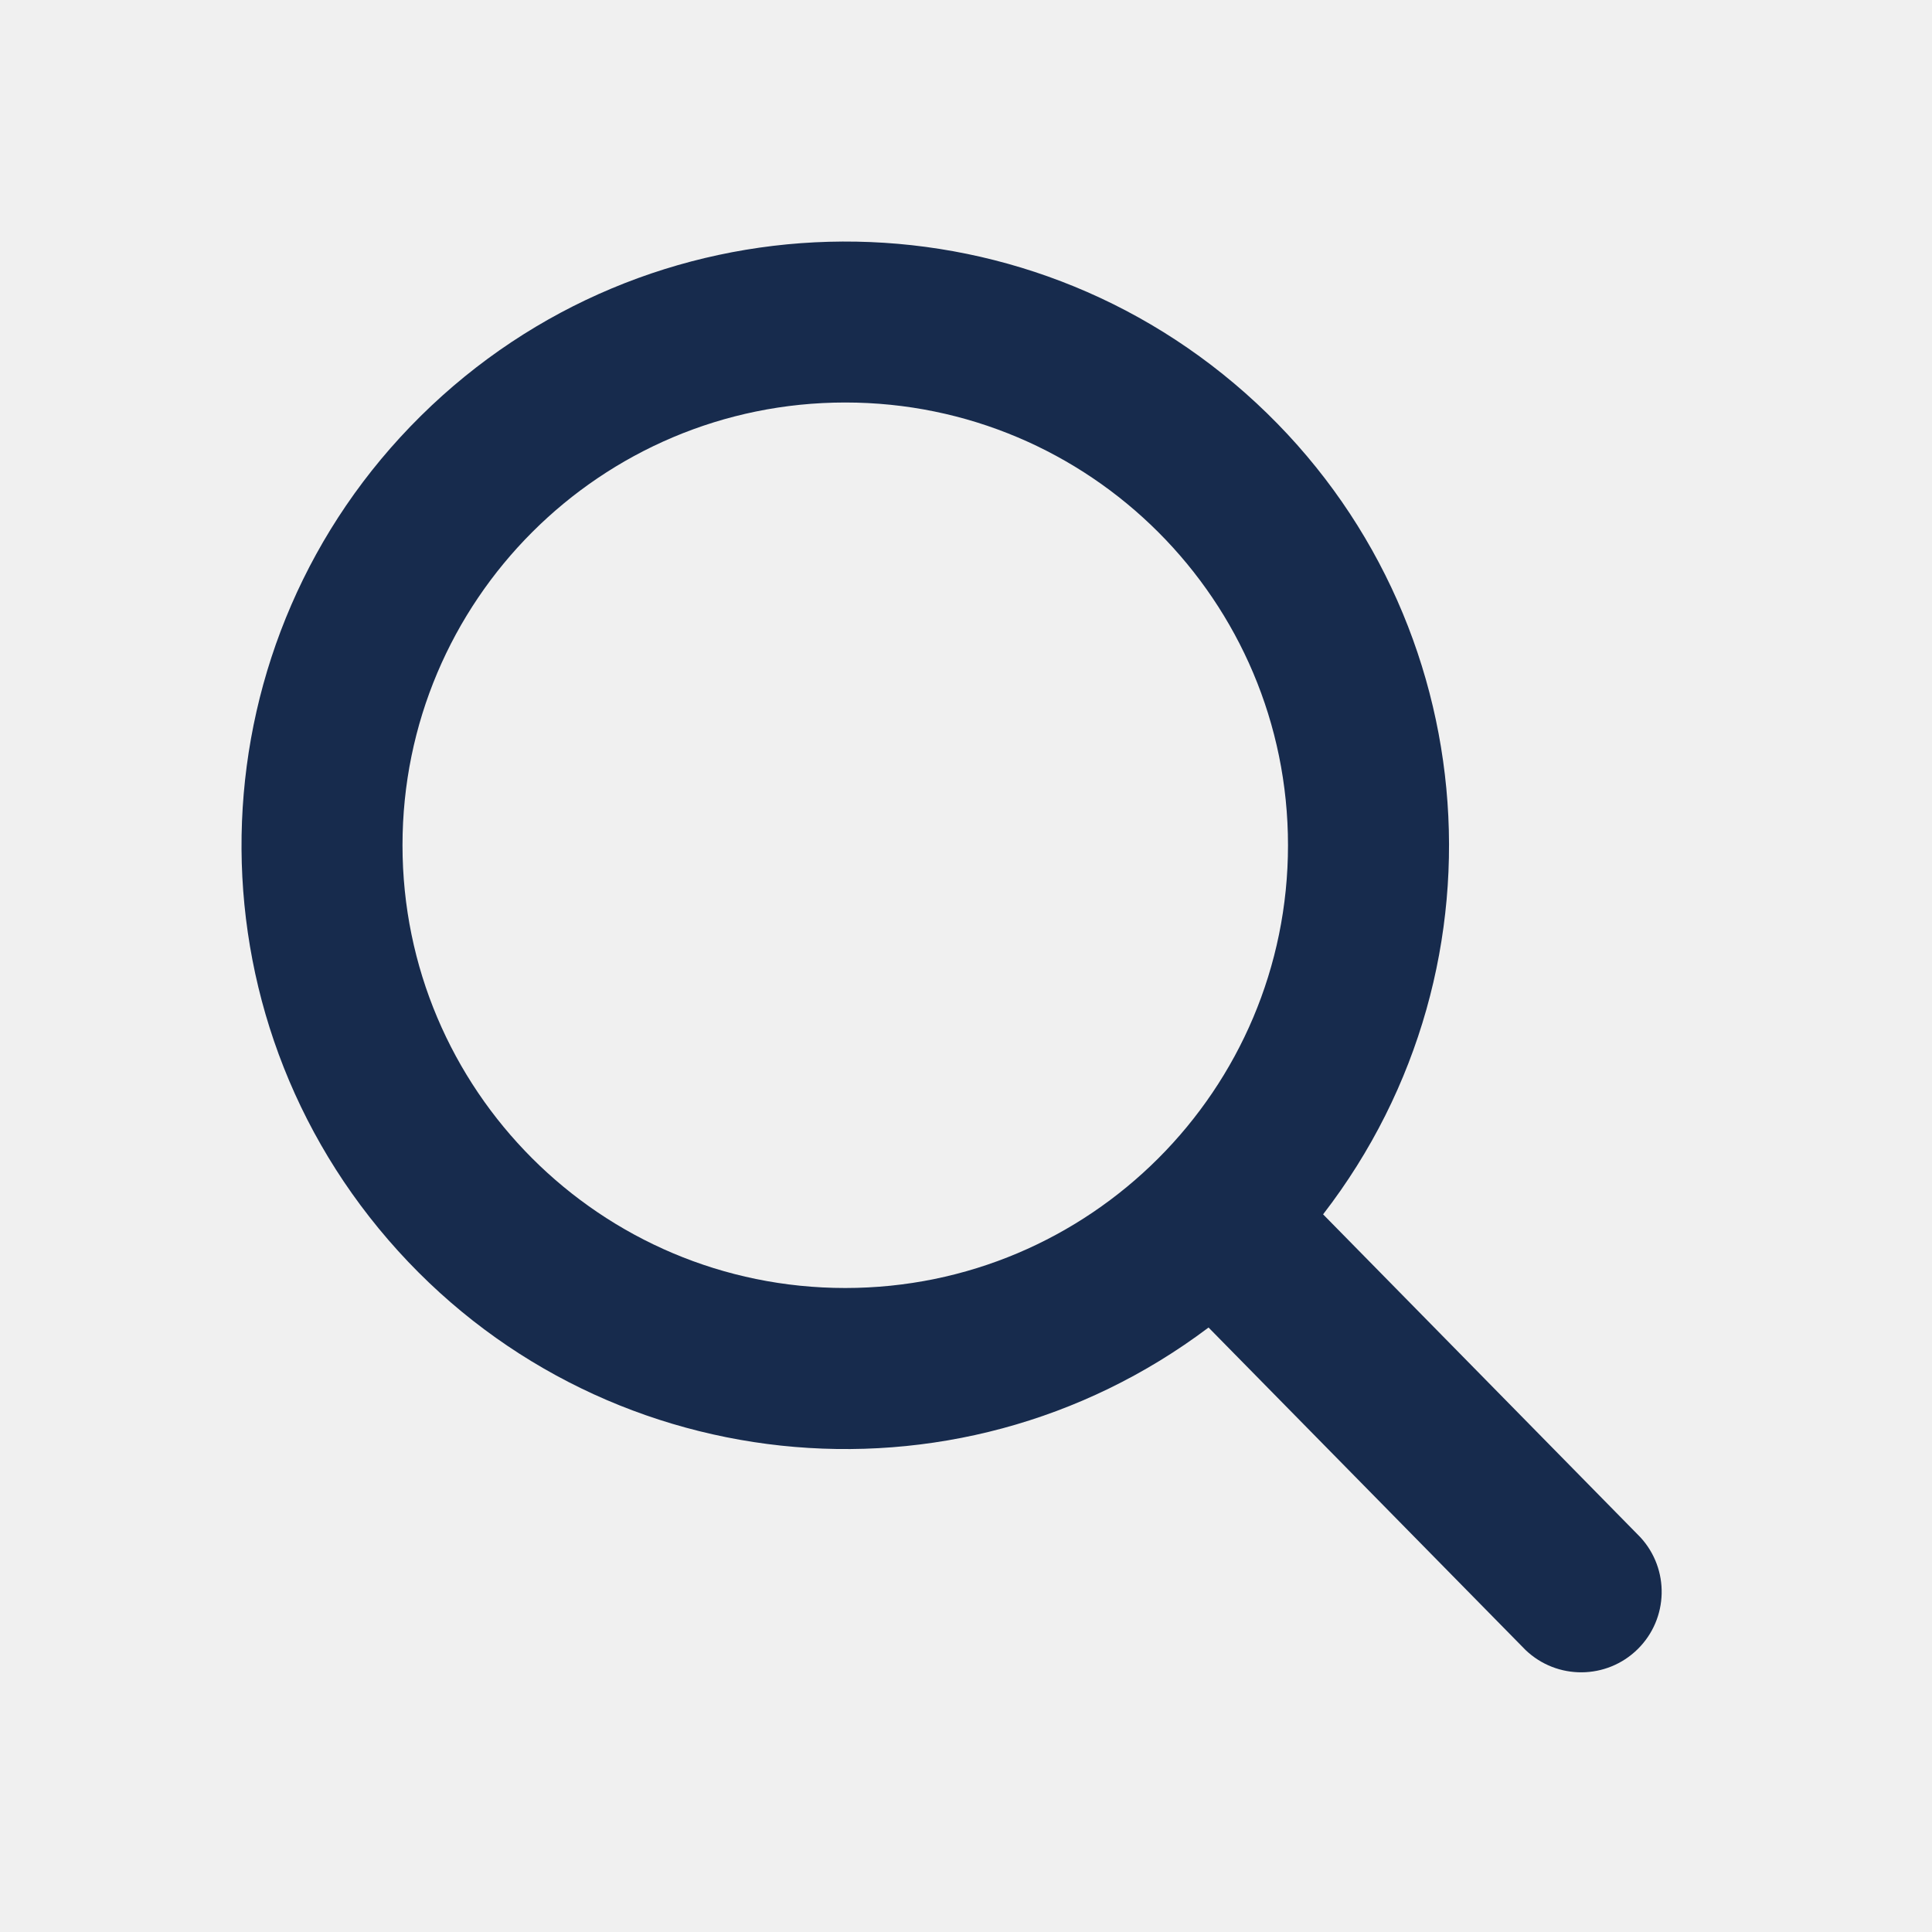
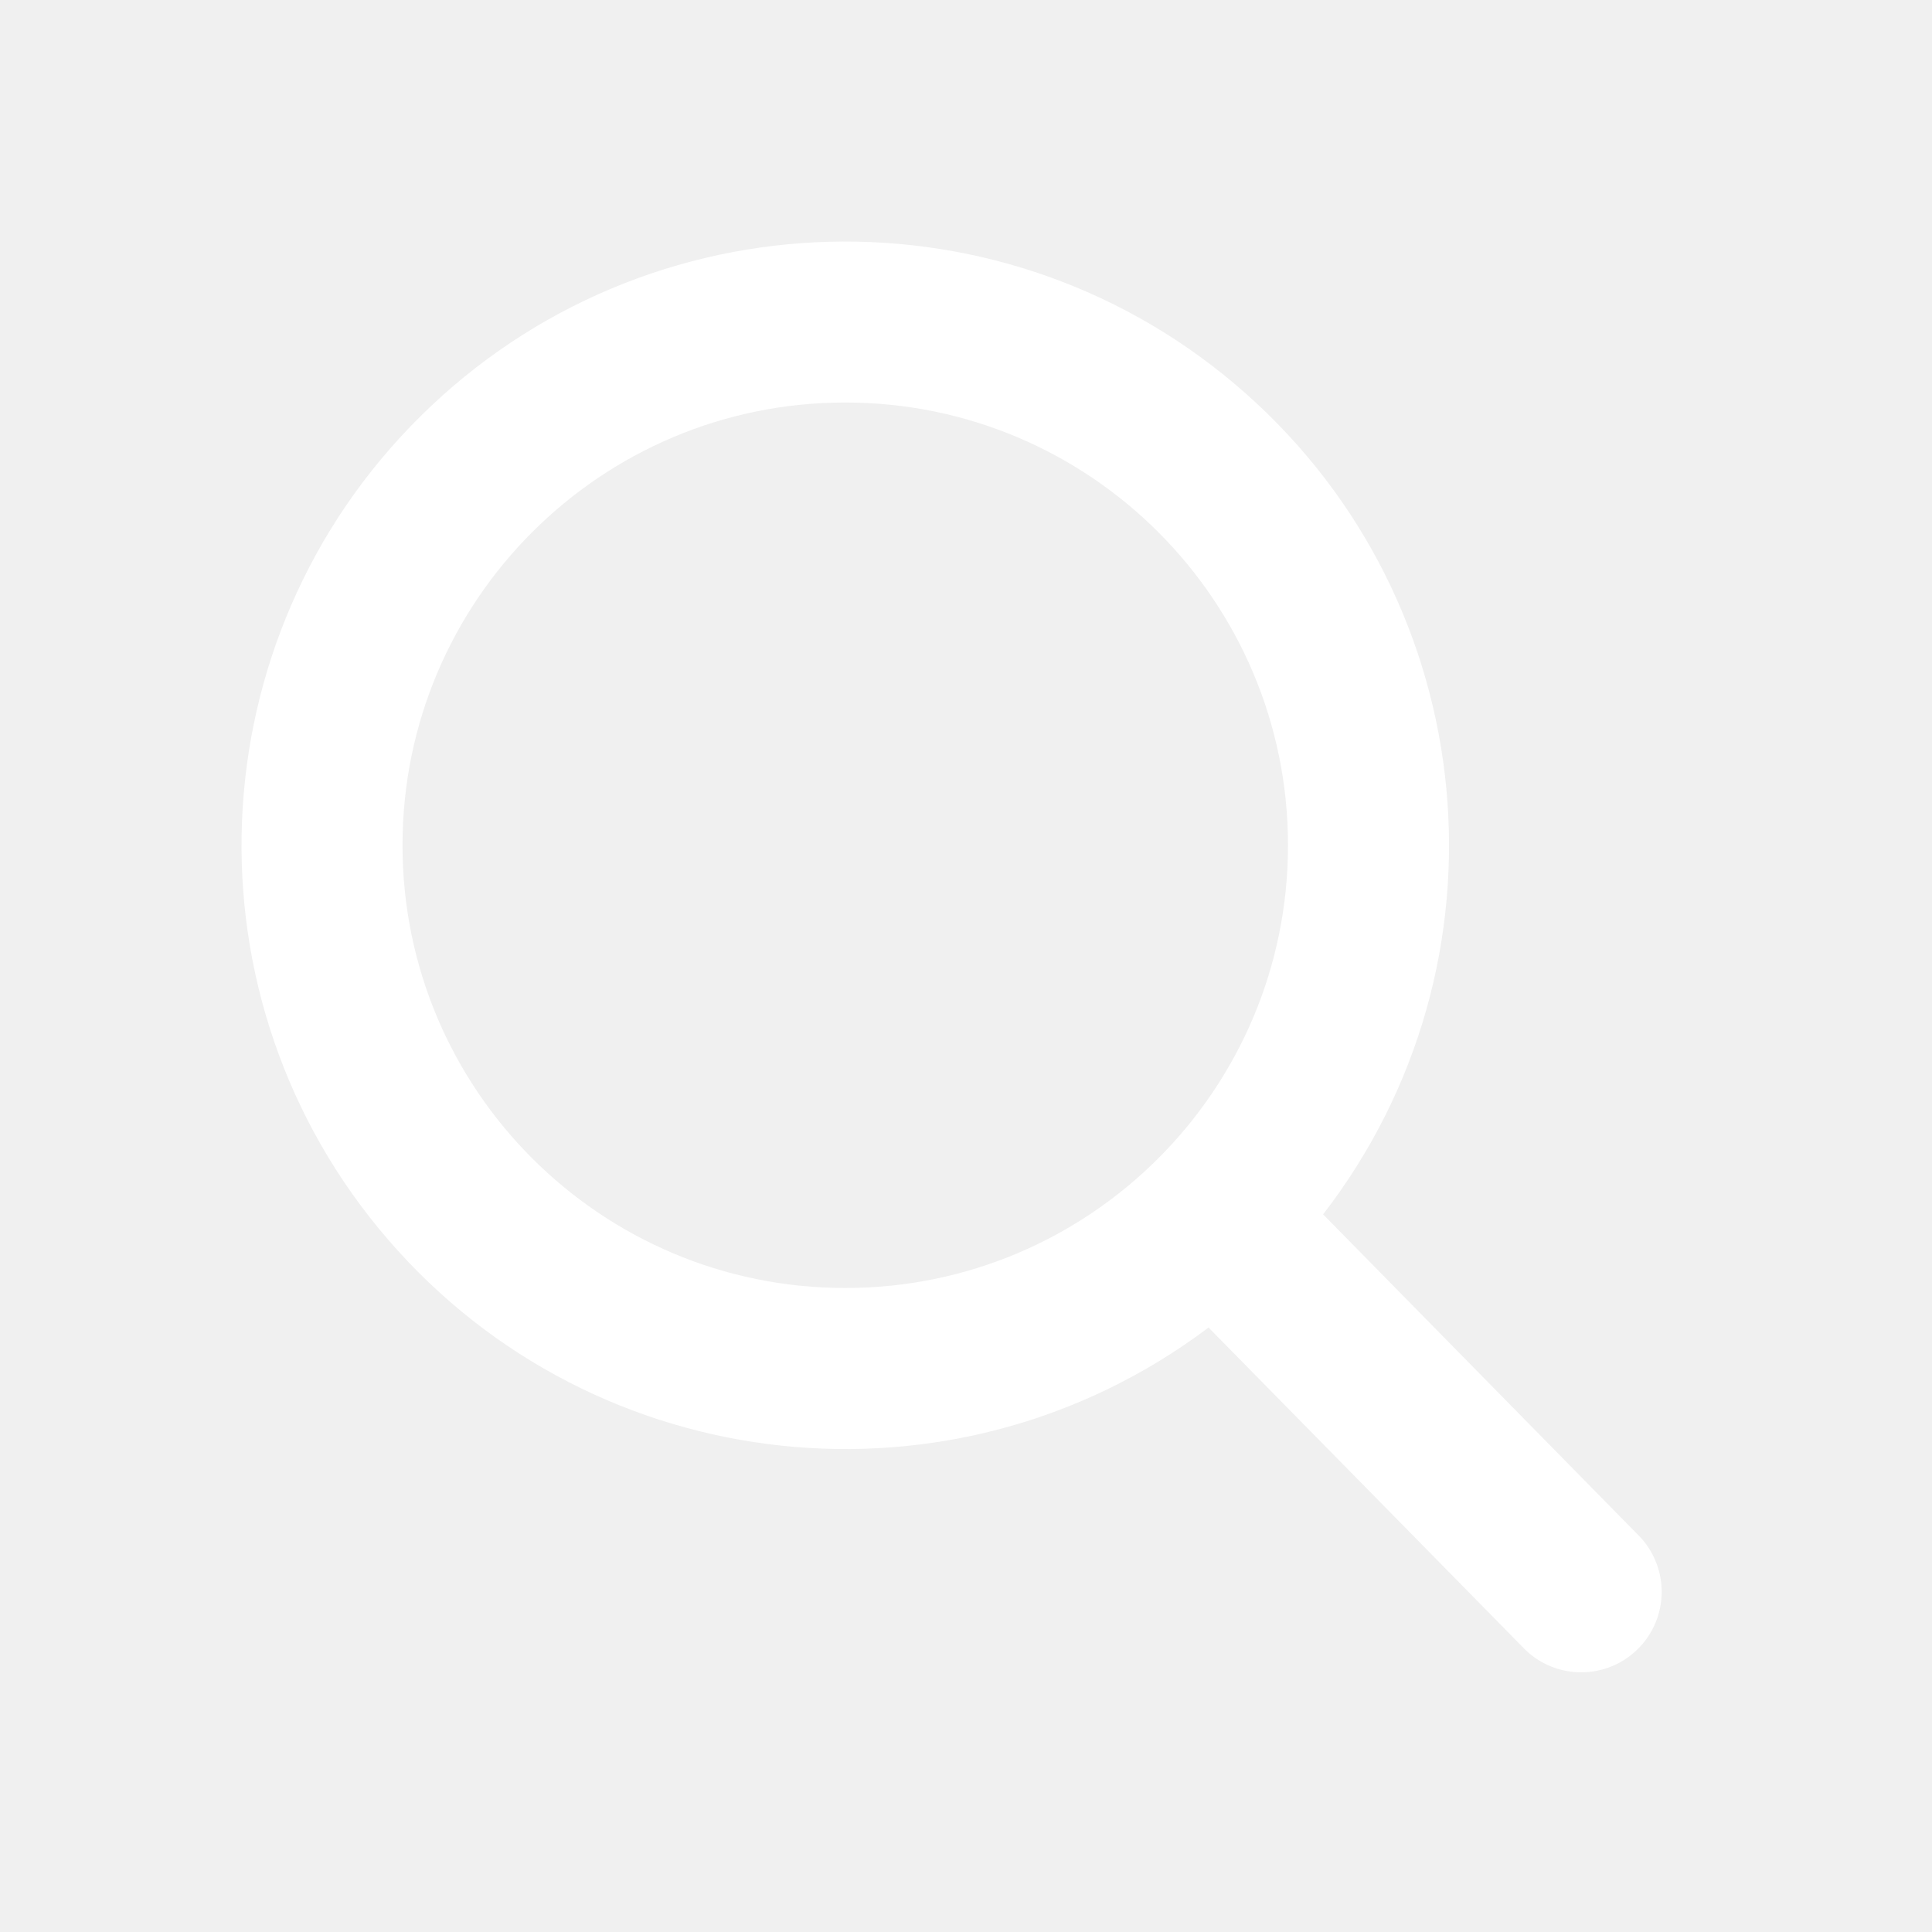
<svg xmlns="http://www.w3.org/2000/svg" width="24" height="24" viewBox="0 0 24 24" role="presentation">
-   <path d="M16.436 15.085l3.94 4.01a1 1 0 01-1.425 1.402l-3.938-4.006a7.5 7.5 0 111.423-1.406zM10.5 16a5.5 5.5 0 100-11 5.5 5.5 0 000 11z" fill="#172B4D" fill-rule="evenodd" />
+   <path d="M16.436 15.085l3.94 4.01a1 1 0 01-1.425 1.402l-3.938-4.006a7.5 7.5 0 111.423-1.406zM10.5 16a5.5 5.5 0 100-11 5.5 5.5 0 000 11z" fill="#fff" fill-rule="evenodd" />
</svg>
